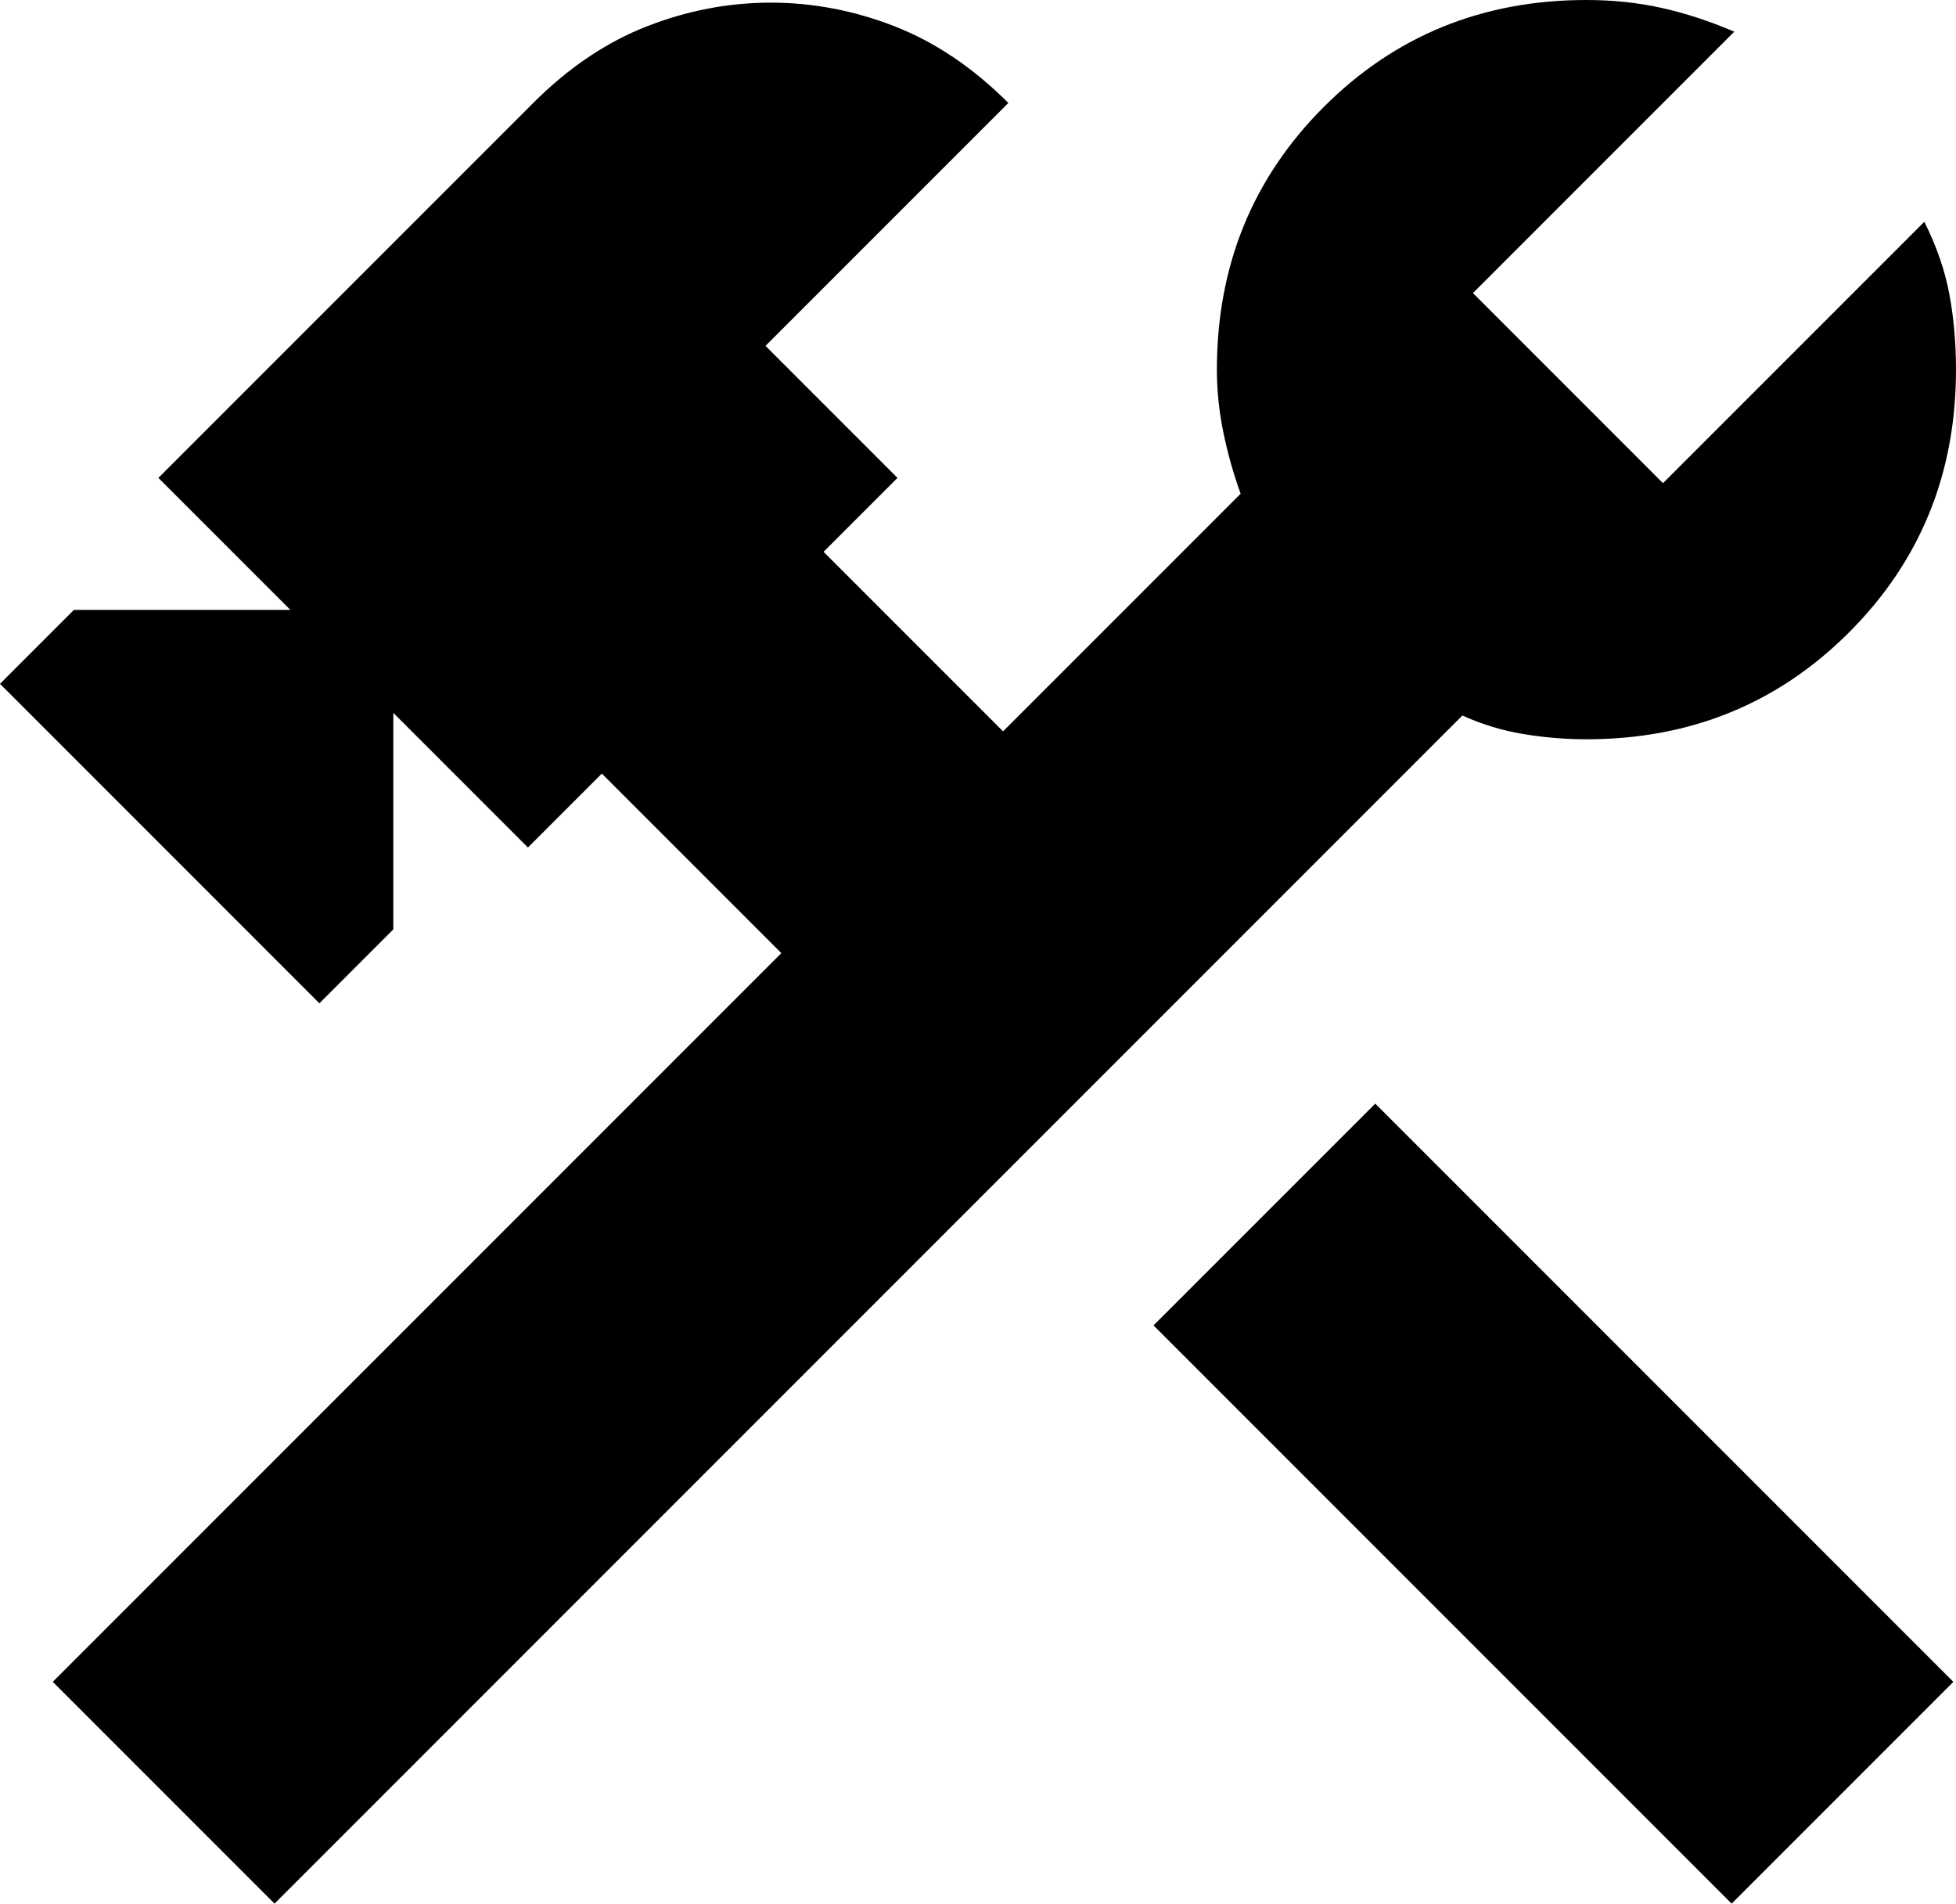
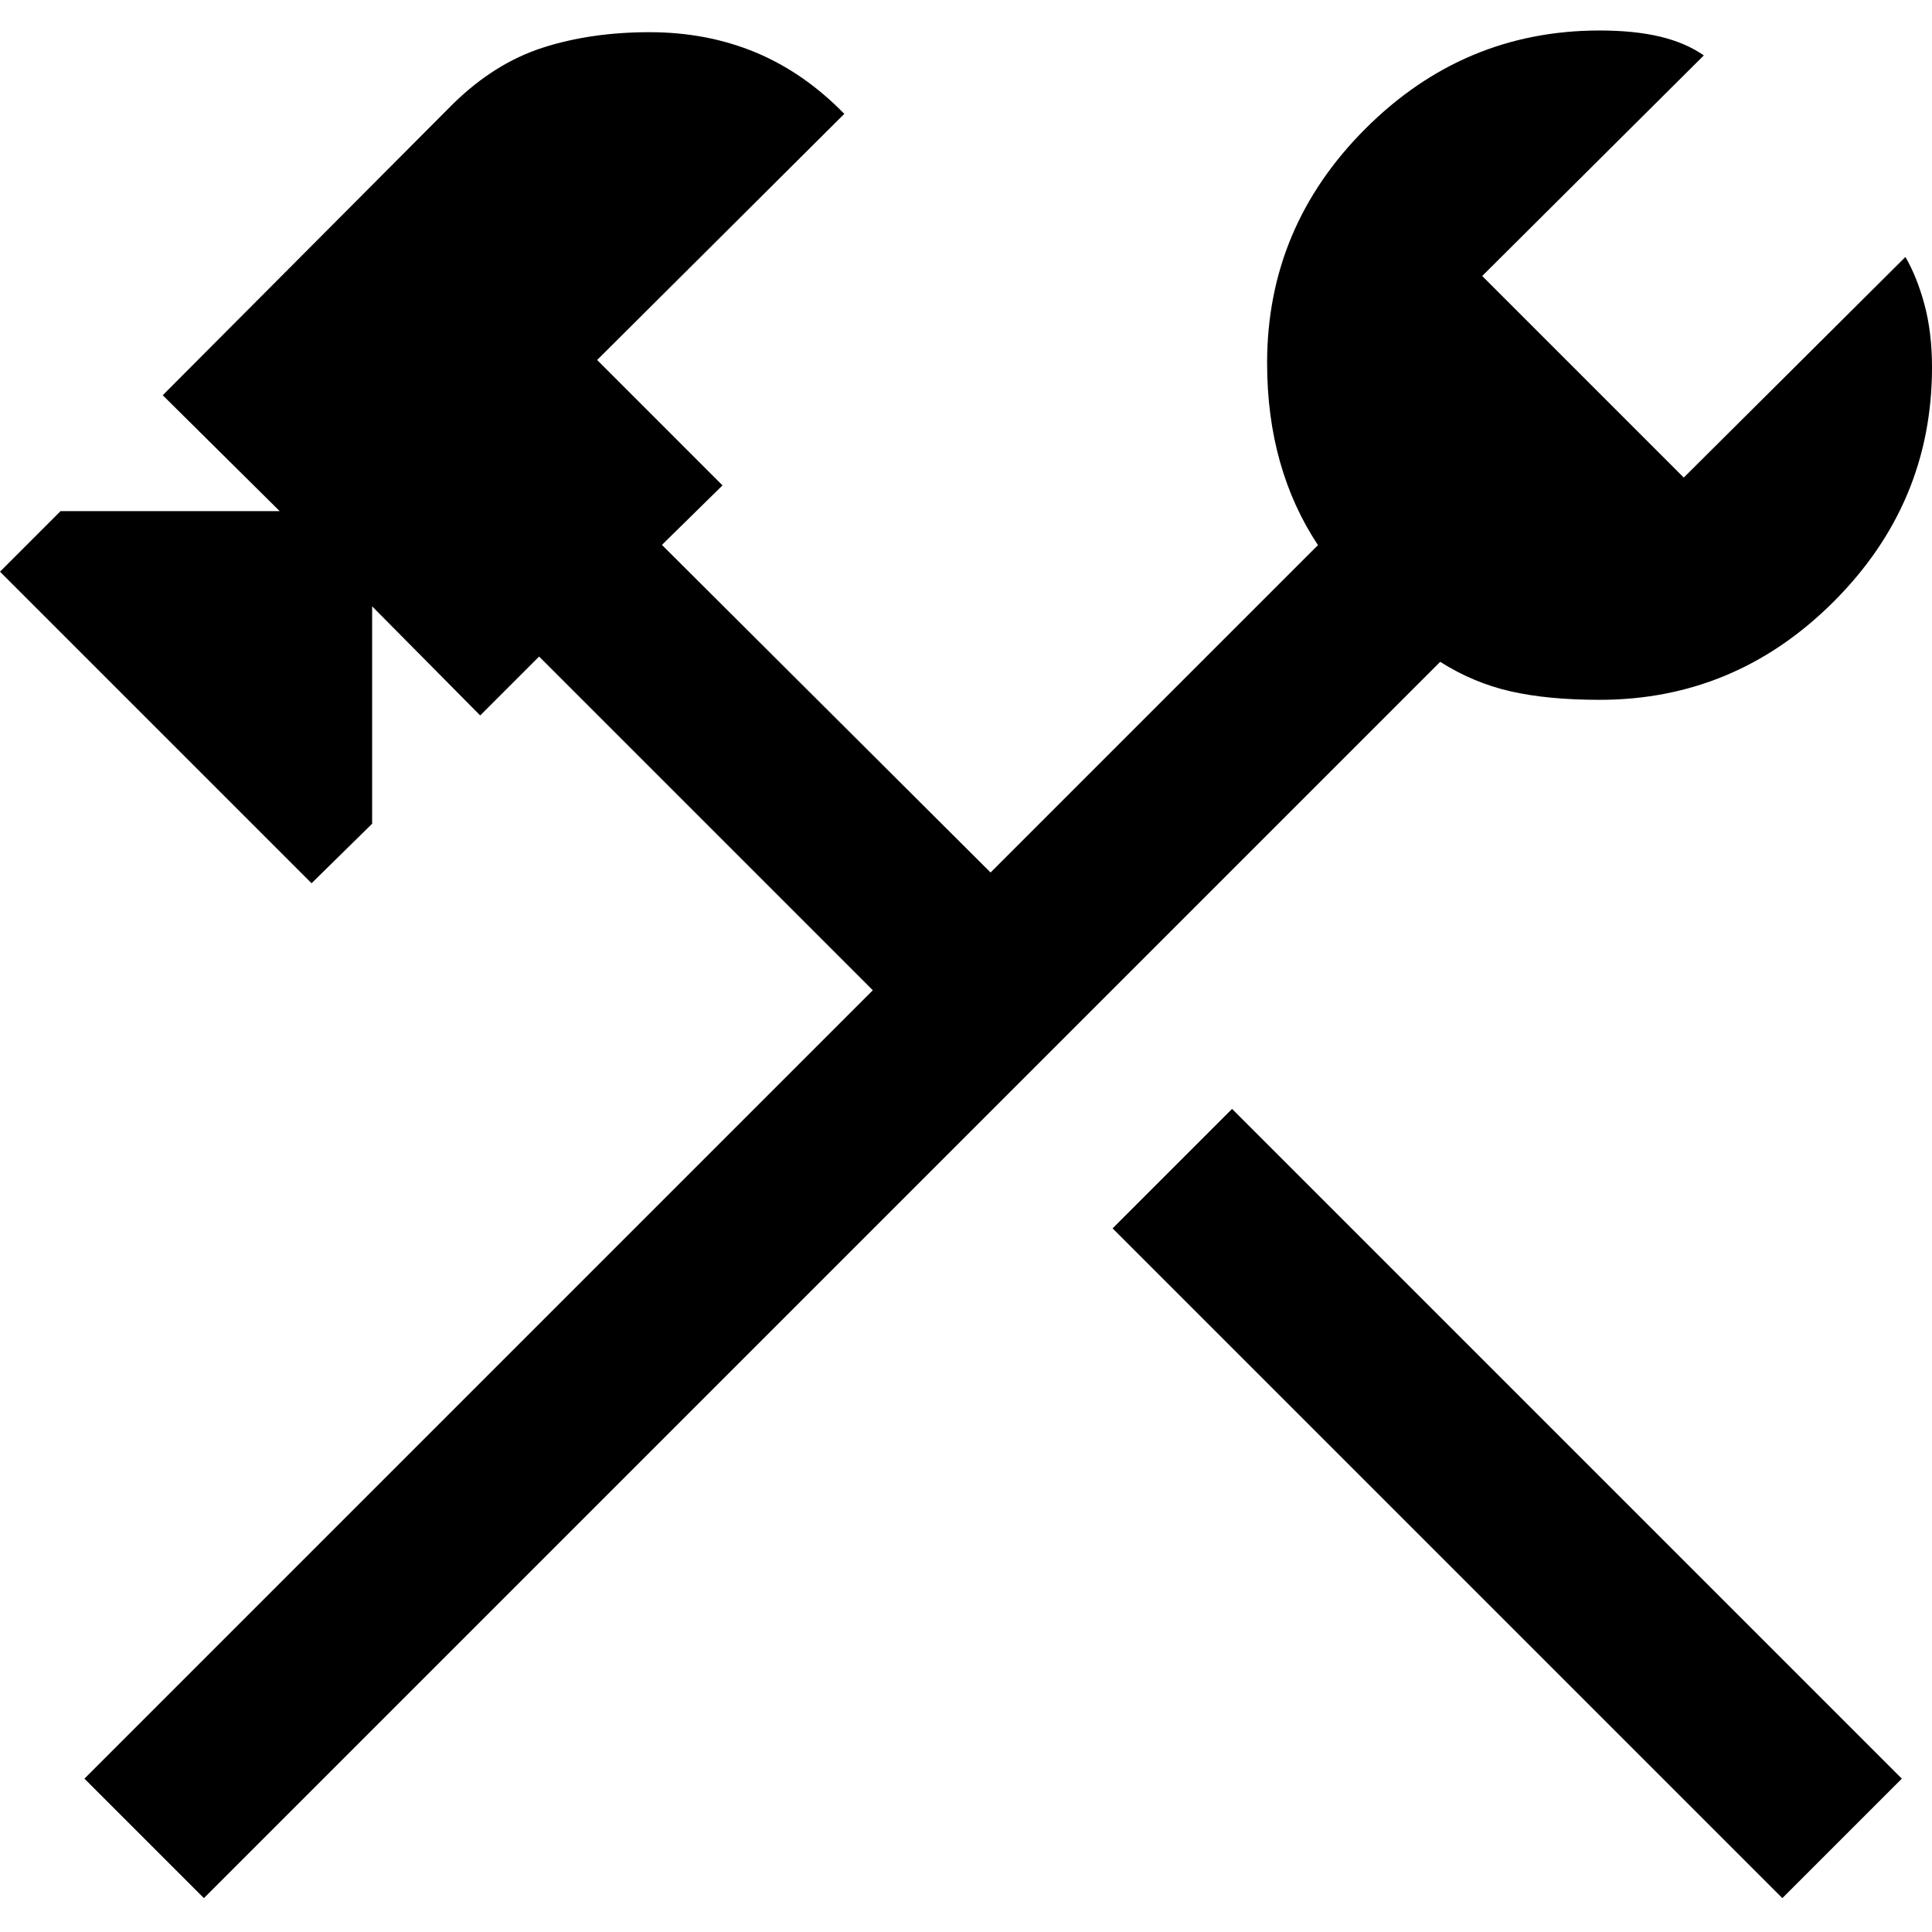
- <svg xmlns="http://www.w3.org/2000/svg" viewBox="100 -841 741 721">
-   <path d="M756-120 537-339l84-84 219 219-84 84Zm-552 0-84-84 276-276-68-68-28 28-51-51v82l-28 28-121-121 28-28h82l-50-50 142-142q20-20 43-29t47-9q24 0 47 9t43 29l-92 92 50 50-28 28 68 68 90-90q-4-11-6.5-23t-2.5-24q0-59 40.5-99.5T701-841q15 0 28.5 3t27.5 9l-99 99 72 72 99-99q7 14 9.5 27.5T841-701q0 59-40.5 99.5T701-561q-12 0-24-2t-23-7L204-120Z" />
+ <svg xmlns="http://www.w3.org/2000/svg" viewBox="116.54 128.271 704.074 704.074">
+   <g transform="translate(0,960) scale(1,-1)">
+     <path fill="#000" d="M766.077 140.001 522 384.078 565.538 427.615 809.614 183.539ZM190.846 140.001 147.309 183.539 434.616 470.846 313 592.463 291.539 571.001 252.154 610.77V531.54L230.078 509.848L116.54 623.386L138.616 645.463H218.462L175.847 687.693L281.845 794.076Q296.922 808.768 314.422 814.383Q331.922 819.999 353.229 819.999Q374.152 819.999 391.844 812.652Q409.536 805.306 424.229 790.23L334.153 700.539L379.845 654.846L357.768 633.154L477.539 513.769L596.846 633.076Q587.692 646.845 583 663.461Q578.307 680.076 578.307 699.461Q578.307 748.999 614.115 784.806Q649.922 820.614 699.461 820.614Q712.153 820.614 721.499 818.383Q730.845 816.152 737.46 811.537L656.691 731.153L730.153 657.691L810.922 738.076Q815.152 730.845 817.883 720.691Q820.614 710.537 820.614 697.845Q820.614 648.307 784.806 612.5Q748.999 576.692 699.461 576.692Q680.691 576.692 667.114 579.769Q653.537 582.846 641.384 590.539Z" />
+   </g>
</svg>
